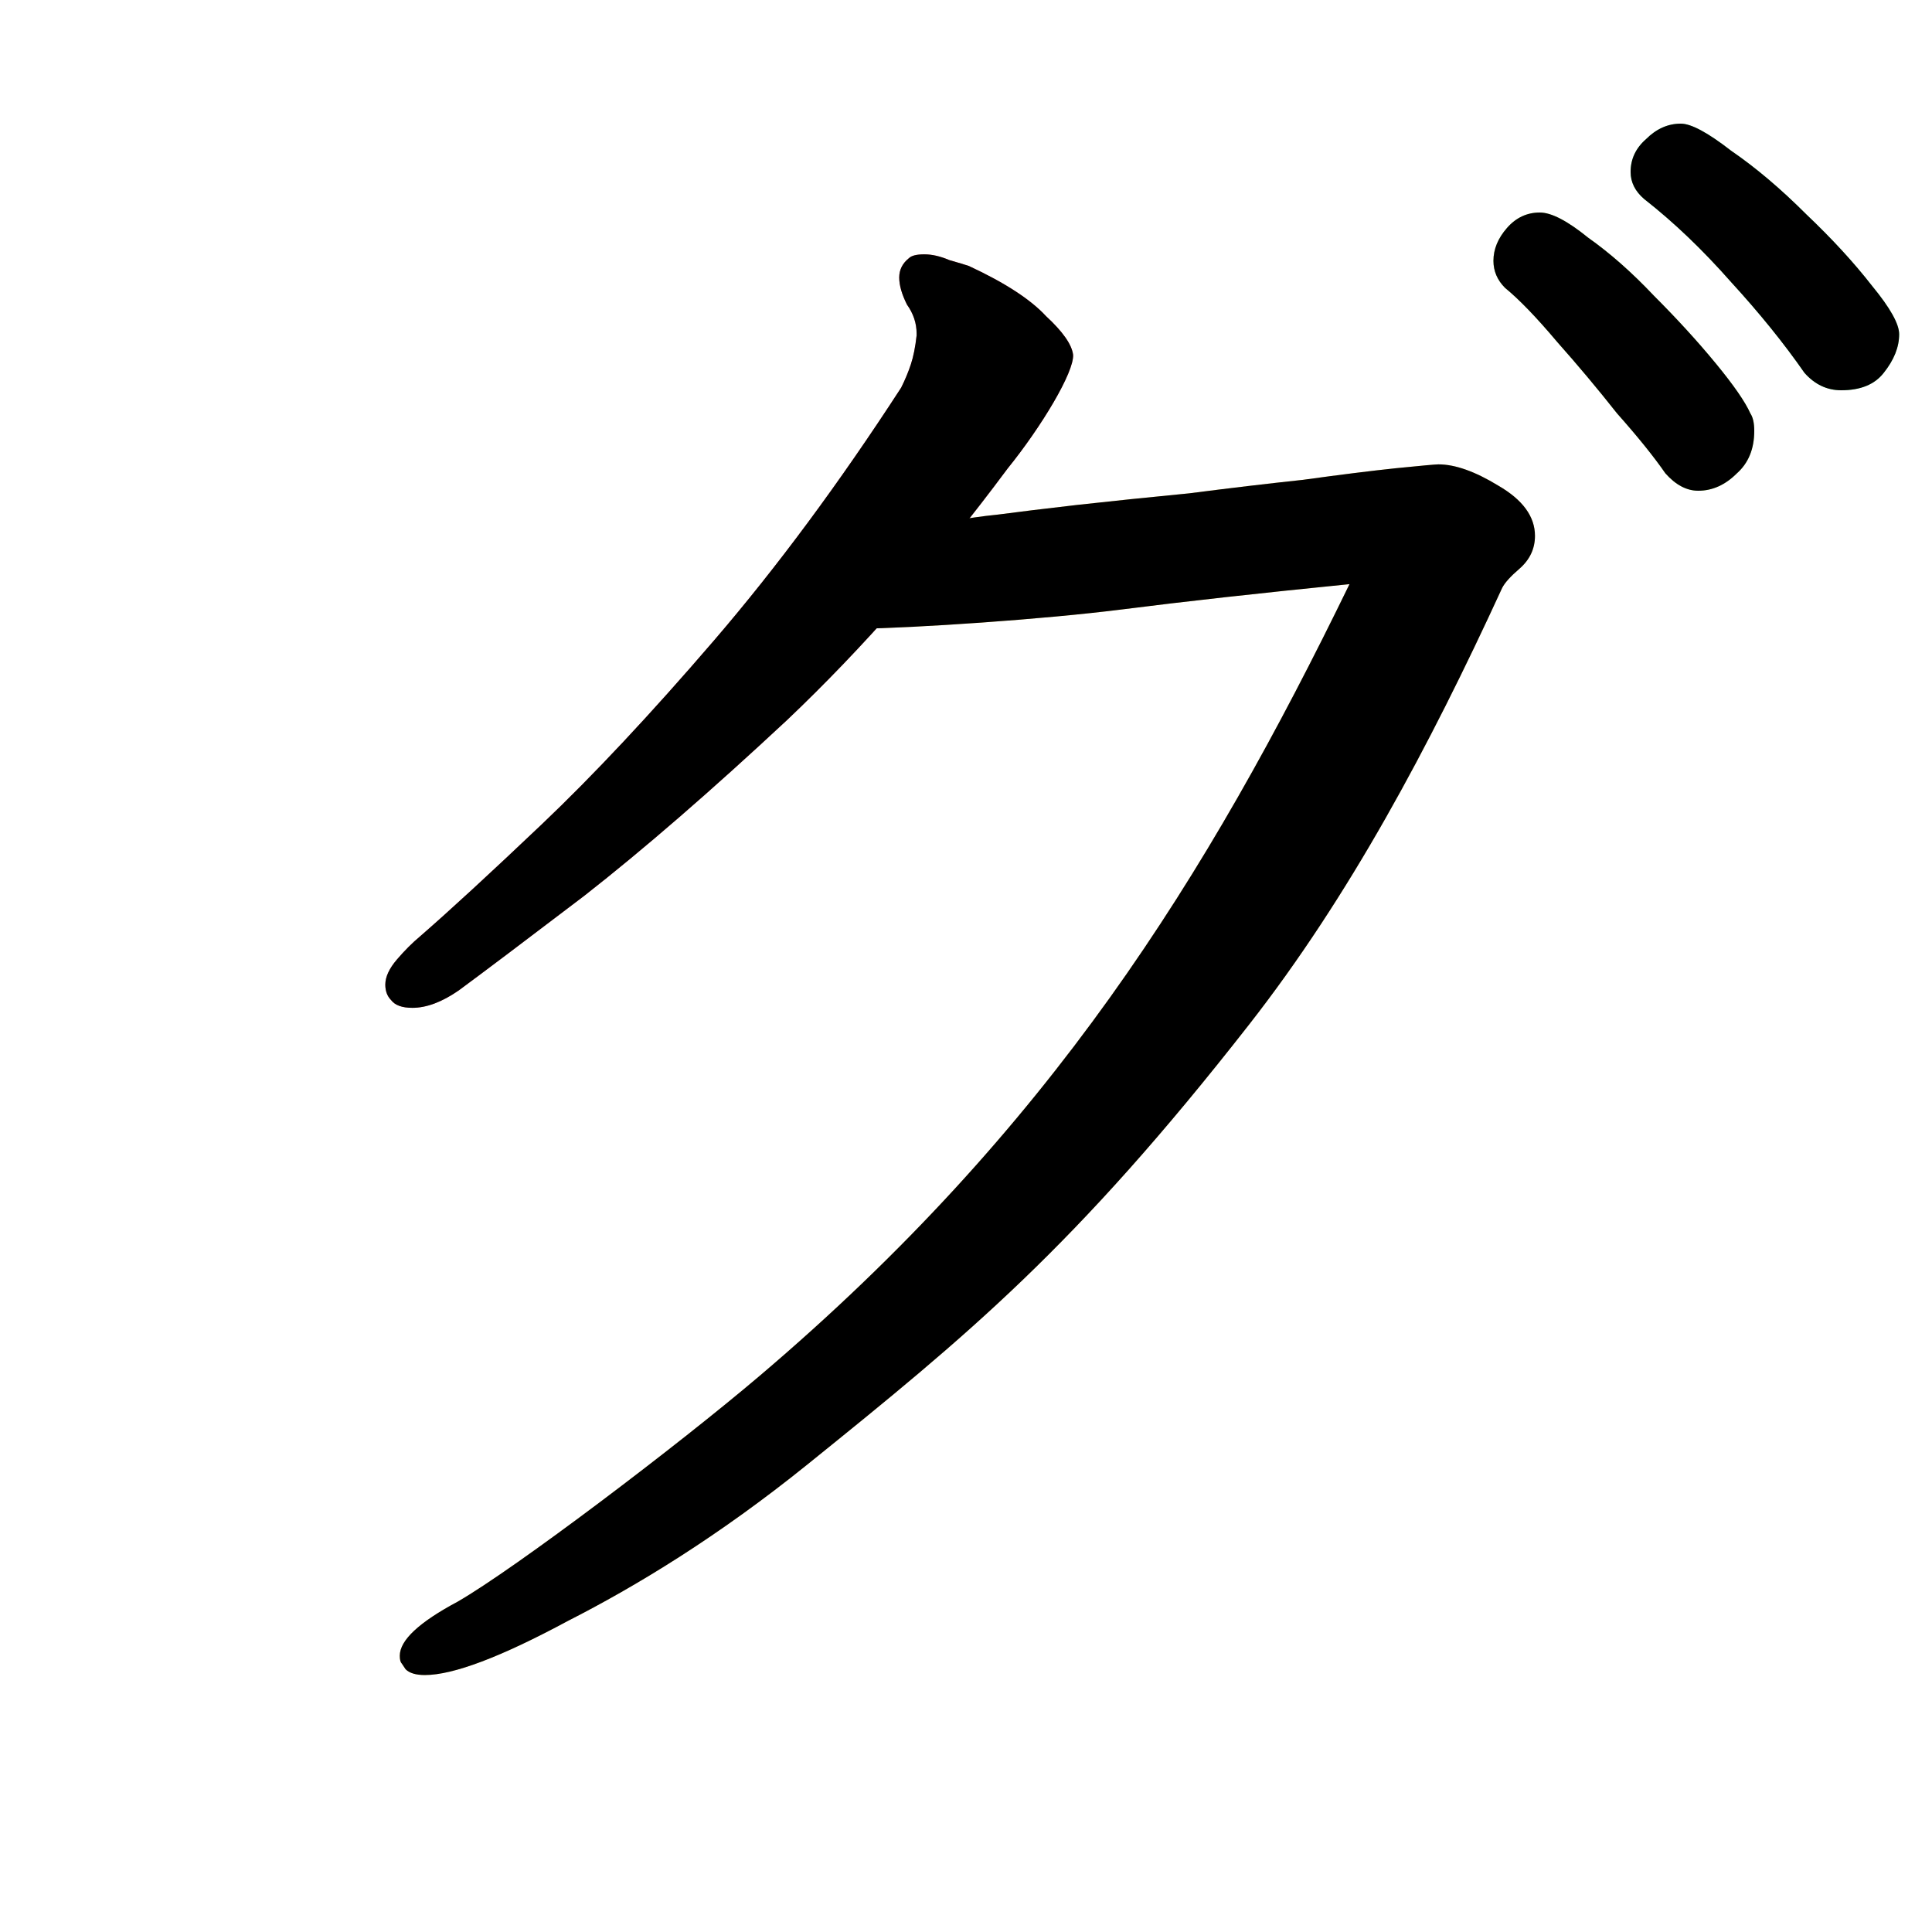
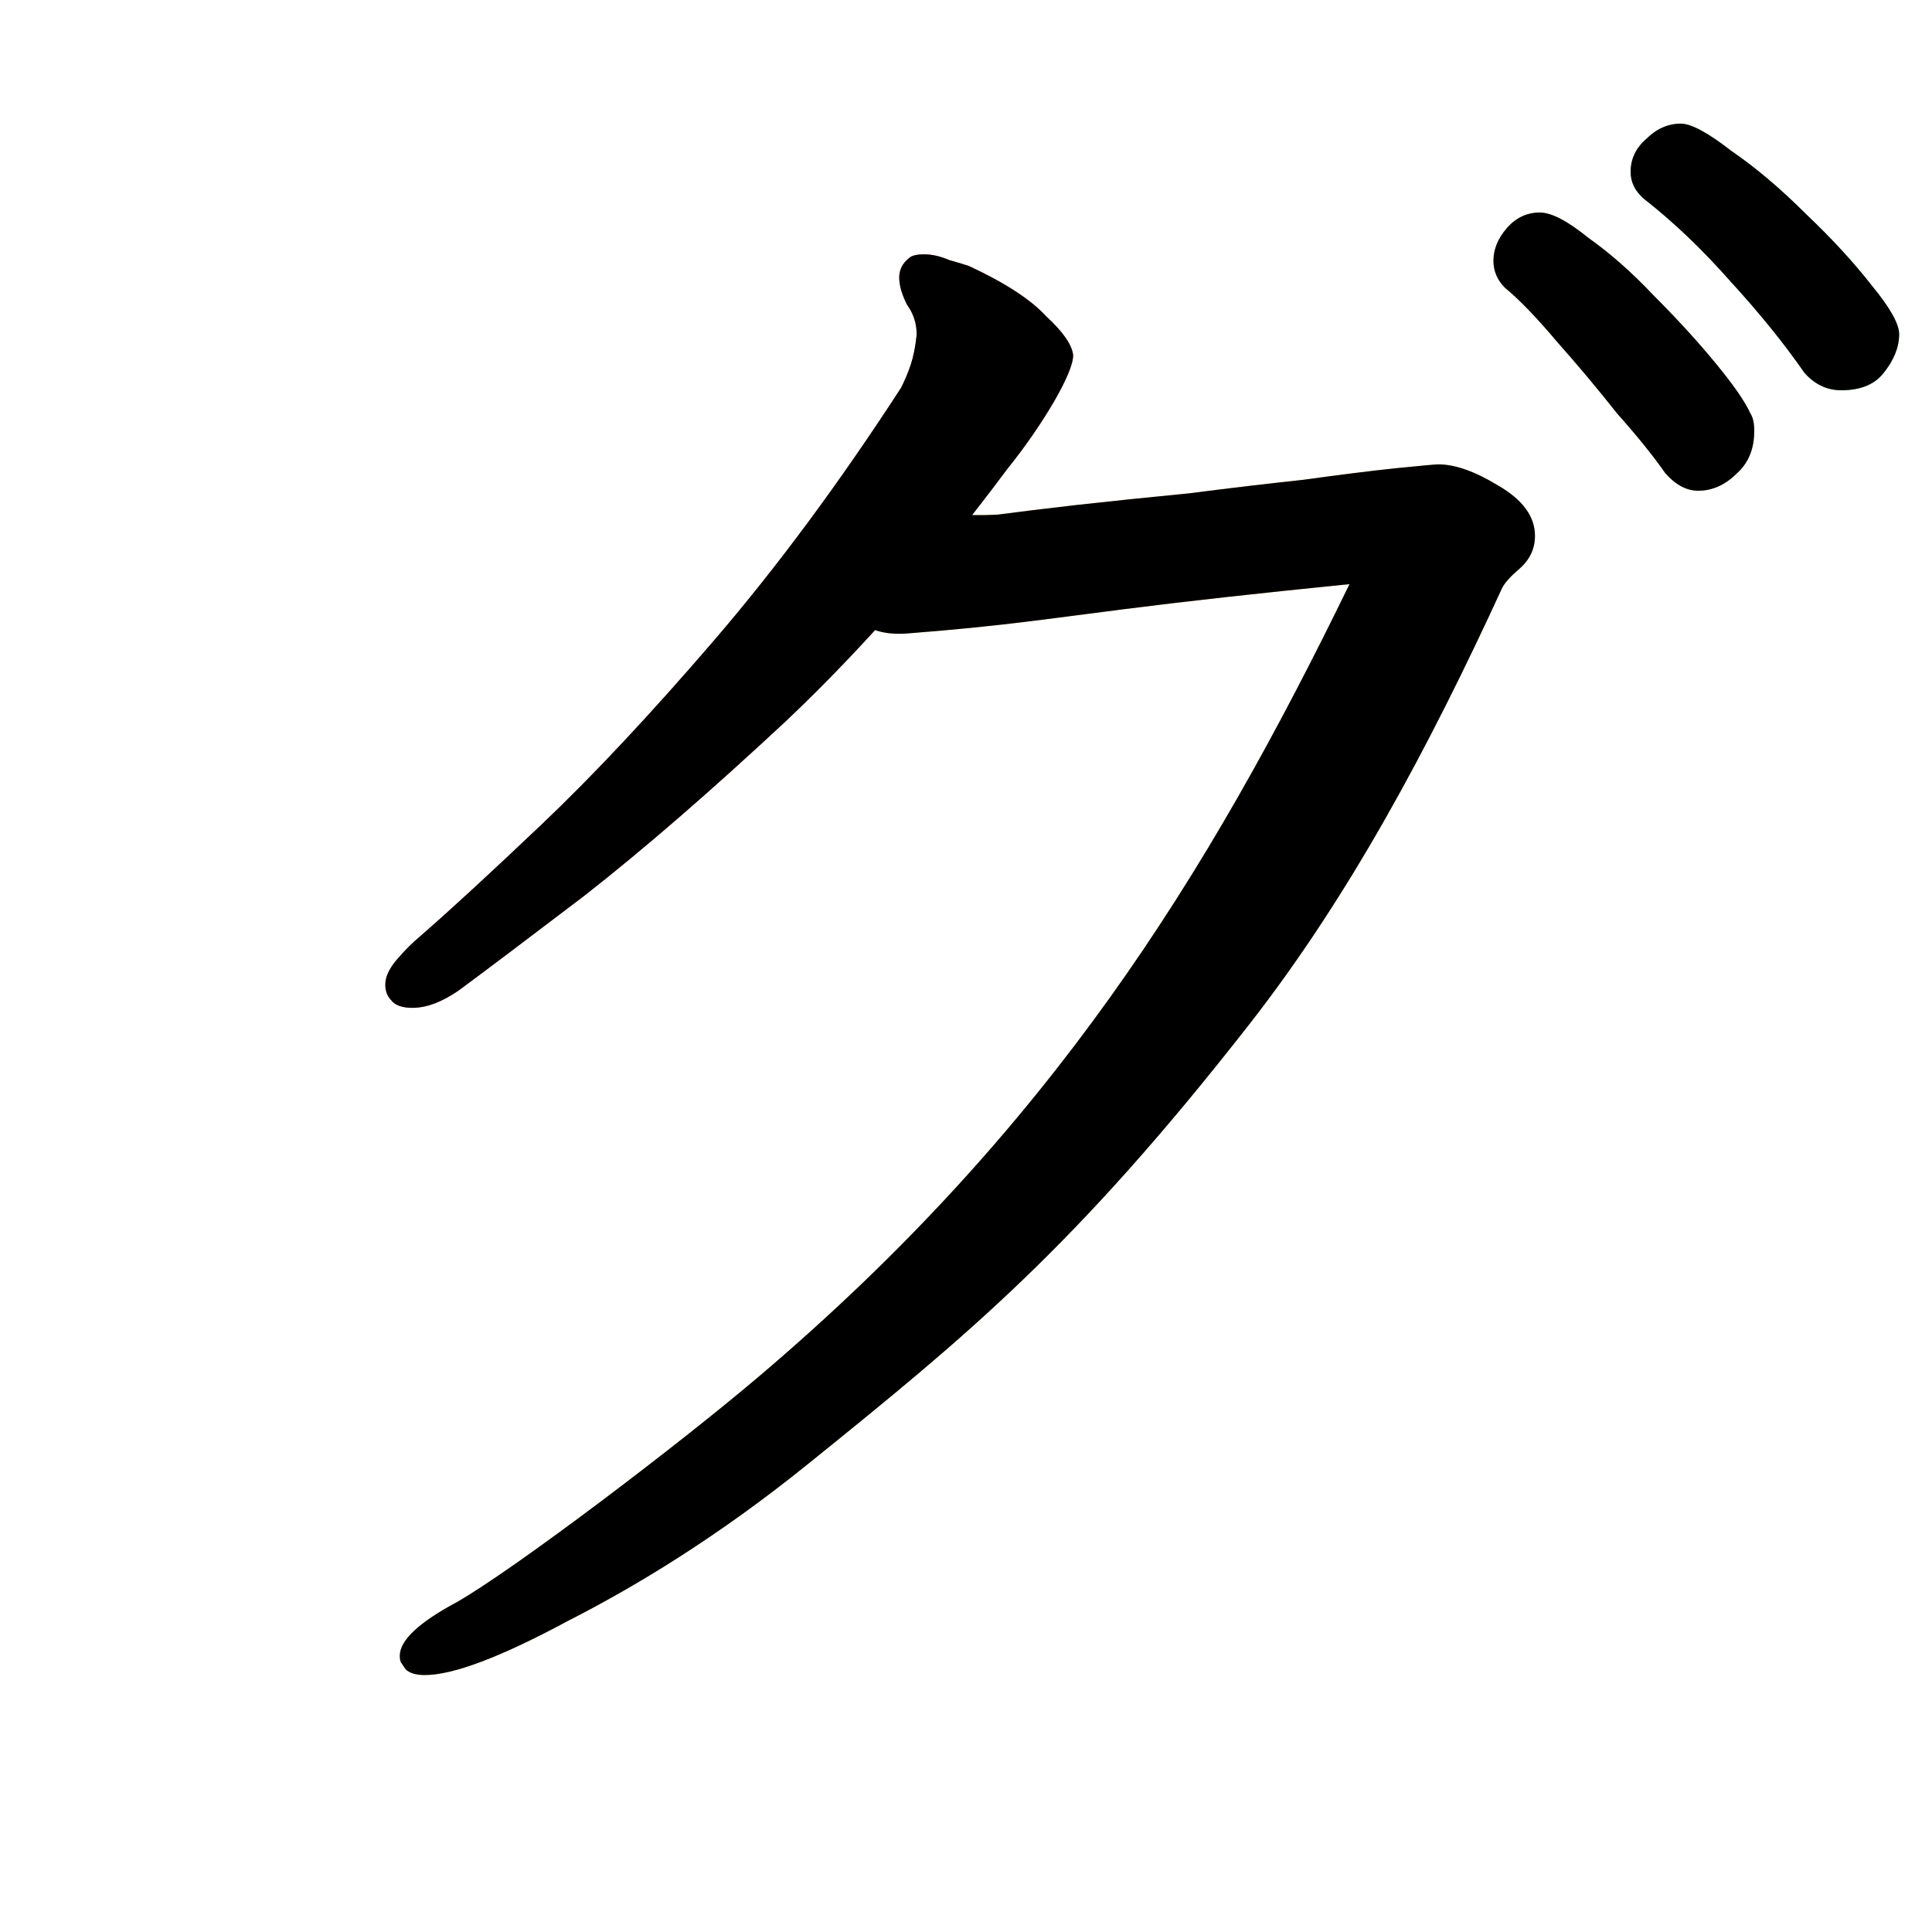
<svg xmlns="http://www.w3.org/2000/svg" xmlns:xlink="http://www.w3.org/1999/xlink" width="1024" height="1024" viewBox="0 0 1024 1024" version="2" id="svg82337">
  <defs id="defs82334">
-     <clipPath id="clipPath6719">
-       <use id="clone4579" xlink:href="#path2" />
+     <clipPath id="clipPath9483">
+       <use id="clone1899" xlink:href="#path2" />
    </clipPath>
-     <clipPath id="clipPath6213">
-       <use id="clone4509" xlink:href="#path12" />
+     <clipPath id="clipPath5948">
+       <use id="clone8319" xlink:href="#path12" />
    </clipPath>
-     <clipPath id="clipPath6012">
-       <use id="clone4744" xlink:href="#path1" />
+     <clipPath id="clipPath8152">
+       <use id="clone489" xlink:href="#path1" />
    </clipPath>
-     <clipPath id="clipPath6224">
-       <use id="clone1410" xlink:href="#flowRoot1" />
+     <clipPath id="clipPath4655">
+       <use id="clone241" xlink:href="#flowRoot1" />
    </clipPath>
  </defs>
  <g id="g12">
    <path style="font-weight:600;font-size:1024px;line-height:1;font-family:'Klee One';display:inline;fill:#f66d6d" d="m 533.952,248.472 c 18.168,-22.448 35.363,-51.222 34.816,-60.416 -0.683,-5.461 -5.461,-12.288 -14.336,-20.48 -8.192,-8.875 -21.845,-17.749 -40.96,-26.624 -2.048,-0.683 -5.461,-1.707 -10.24,-3.072 -4.779,-2.048 -9.216,-3.072 -13.312,-3.072 -4.096,0 -6.827,0.683 -8.192,2.048 -3.413,2.731 -5.12,6.144 -5.12,10.24 0,4.096 1.365,8.875 4.096,14.336 3.413,4.779 5.12,9.899 5.12,15.36 v 1.024 c -0.683,6.144 -1.707,11.264 -3.072,15.36 -1.365,4.096 -3.072,8.192 -5.12,12.288 -32.768,50.517 -65.877,95.232 -99.328,134.144 -33.451,38.912 -63.829,71.339 -91.136,97.28 -27.307,25.941 -48.811,45.739 -64.512,59.392 -4.096,3.413 -8.192,7.509 -12.288,12.288 -4.096,4.779 -6.144,9.216 -6.144,13.312 0,3.413 1.024,6.144 3.072,8.192 2.048,2.731 5.803,4.096 11.264,4.096 7.509,0 15.701,-3.072 24.576,-9.216 12.971,-9.557 35.157,-26.283 66.56,-50.176 31.403,-24.576 67.243,-55.637 107.52,-93.184 40.277,-38.229 79.189,-82.603 116.736,-133.12 z" id="path2" />
-     <path style="font-weight:600;font-size:1024px;line-height:1;font-family:'Klee One';fill:#f5d36c;fill-opacity:1" d="m 454.417,333.299 c 31.079,-0.508 97.908,-4.915 141.036,-10.379 32.085,-4.096 72.021,-8.533 119.808,-13.312 -75.844,155.947 -158.811,288.875 -312.403,419.431 -44.029,37.425 -129.522,102.103 -160.242,119.852 -20.48,10.923 -30.72,20.48 -30.72,28.672 0,2.048 0.341,3.413 1.024,4.096 l 2.048,3.072 c 2.048,2.048 5.461,3.072 10.24,3.072 15.019,0 40.277,-9.557 75.776,-28.672 36.181,-18.432 79.58,-44.71 126.976,-82.944 84.908,-68.495 141.496,-114.717 234.053,-233.107 52.985,-67.773 95.232,-146.773 134.144,-231.424 1.365,-2.731 4.437,-6.144 9.216,-10.24 5.461,-4.779 8.192,-10.581 8.192,-17.408 0,-10.24 -6.485,-19.115 -19.456,-26.624 -12.288,-7.509 -22.869,-11.264 -31.744,-11.264 -1.365,0 -8.875,0.683 -22.528,2.048 -12.971,1.365 -29.355,3.413 -49.152,6.144 -19.115,2.048 -39.253,4.437 -60.416,7.168 -21.163,2.048 -40.96,4.096 -59.392,6.144 -17.749,2.048 -31.744,3.755 -41.984,5.12 -17.84,1.766 -29.772,4.726 -47.356,7.096 -42.329,5.706 -58.2,53.967 -27.121,53.459 z" id="path12" />
+     <path style="font-weight:600;font-size:1024px;line-height:1;font-family:'Klee One';fill:#f5d36c;fill-opacity:1" d="m 480.985,335.737 c 49.922,-3.896 71.339,-7.352 114.468,-12.817 32.085,-4.096 72.021,-8.533 119.808,-13.312 -75.844,155.947 -158.811,288.875 -312.403,419.431 -44.029,37.425 -129.522,102.103 -160.242,119.852 -20.48,10.923 -30.72,20.48 -30.72,28.672 0,2.048 0.341,3.413 1.024,4.096 l 2.048,3.072 c 2.048,2.048 5.461,3.072 10.24,3.072 15.019,0 40.277,-9.557 75.776,-28.672 36.181,-18.432 79.58,-44.71 126.976,-82.944 84.908,-68.495 141.496,-114.717 234.053,-233.107 52.985,-67.773 95.232,-146.773 134.144,-231.424 1.365,-2.731 4.437,-6.144 9.216,-10.24 5.461,-4.779 8.192,-10.581 8.192,-17.408 0,-10.24 -6.485,-19.115 -19.456,-26.624 -12.288,-7.509 -22.869,-11.264 -31.744,-11.264 -1.365,0 -8.875,0.683 -22.528,2.048 -12.971,1.365 -29.355,3.413 -49.152,6.144 -19.115,2.048 -39.253,4.437 -60.416,7.168 -21.163,2.048 -40.96,4.096 -59.392,6.144 -17.749,2.048 -31.744,3.755 -41.984,5.12 -20.381,1.131 -23.209,-1.626 -40.792,0.745 -42.329,5.706 -57.037,66.144 -7.115,62.248 z" id="path12" />
    <path style="font-weight:600;font-size:1024px;line-height:1;font-family:'Klee One';fill:#b2f46b" d="m 920.576,250.88 q 9.216,-8.192 9.216,-22.528 0,-6.144 -2.048,-9.216 -4.096,-9.216 -18.432,-26.624 -14.336,-17.408 -32.768,-35.84 -17.408,-18.432 -34.816,-30.72 -16.384,-13.312 -25.6,-13.312 -10.24,0 -17.408,8.192 -7.168,8.192 -7.168,17.408 0,8.192 6.144,14.336 11.264,9.216 27.648,28.672 16.384,18.432 31.744,37.888 16.384,18.432 25.6,31.744 8.192,9.216 17.408,9.216 11.264,0 20.48,-9.216 z" id="path1" />
    <path style="font-weight:600;font-size:1024px;line-height:1;font-family:'Klee One';fill:#6af387" d="m 1006.592,177.152 q 0,-8.192 -14.336,-25.6 Q 977.92,133.12 957.44,113.664 936.96,93.184 917.504,79.872 899.072,65.536 890.88,65.536 q -10.24,0 -18.432,8.192 -8.192,7.168 -8.192,17.408 0,8.192 7.168,14.336 23.552,18.432 46.08,44.032 22.528,24.576 38.912,48.128 8.192,9.216 19.456,9.216 15.36,0 22.528,-9.216 8.192,-10.24 8.192,-20.48 z" id="flowRoot1" />
  </g>
  <g id="g13">
-     <path style="font-variation-settings:normal;display:inline;opacity:1;vector-effect:none;fill:none;fill-opacity:1;stroke:#000000;stroke-width:128;stroke-linecap:round;stroke-linejoin:miter;stroke-miterlimit:4;stroke-dasharray:none;stroke-dashoffset:0;stroke-opacity:1;-inkscape-stroke:none;stop-color:#000000;stop-opacity:1" d="M 491.949,70.496 C 626.995,205.851 251.146,493.292 251.146,493.292" id="path13" clip-path="url(#clipPath6719)" />
-     <path style="font-variation-settings:normal;opacity:1;vector-effect:none;fill:none;fill-opacity:1;stroke:#000000;stroke-width:128;stroke-linecap:round;stroke-linejoin:miter;stroke-miterlimit:4;stroke-dasharray:none;stroke-dashoffset:0;stroke-opacity:1;-inkscape-stroke:none;stop-color:#000000;stop-opacity:1" d="m 365.166,303.539 398.167,-66.56 c 39.794,220.935 -499.775,628.611 -499.775,628.611" id="path14" clip-path="url(#clipPath6213)" />
-     <path style="font-variation-settings:normal;opacity:1;vector-effect:none;fill:none;fill-opacity:1;stroke:#000000;stroke-width:128;stroke-linecap:round;stroke-linejoin:miter;stroke-miterlimit:4;stroke-dasharray:none;stroke-dashoffset:0;stroke-opacity:1;-inkscape-stroke:none;stop-color:#000000;stop-opacity:1" d="M 755.125,71.86 879.083,206.596" id="path15" clip-path="url(#clipPath6012)" />
-     <path style="font-variation-settings:normal;opacity:1;vector-effect:none;fill:none;fill-opacity:1;stroke:#000000;stroke-width:128;stroke-linecap:round;stroke-linejoin:miter;stroke-miterlimit:4;stroke-dasharray:none;stroke-dashoffset:0;stroke-opacity:1;-inkscape-stroke:none;stop-color:#000000;stop-opacity:1" d="M 829.38,23.953 953.338,156.894" id="path16" clip-path="url(#clipPath6224)" />
+     <path style="font-variation-settings:normal;display:inline;opacity:1;vector-effect:none;fill:none;fill-opacity:1;stroke:#000000;stroke-width:128;stroke-linecap:round;stroke-linejoin:miter;stroke-miterlimit:4;stroke-dasharray:none;stroke-dashoffset:0;stroke-opacity:1;-inkscape-stroke:none;stop-color:#000000;stop-opacity:1" d="M 491.949,70.496 C 626.995,205.851 251.146,493.292 251.146,493.292" id="path13" clip-path="url(#clipPath9483)" />
+     <path style="font-variation-settings:normal;opacity:1;vector-effect:none;fill:none;fill-opacity:1;stroke:#000000;stroke-width:128;stroke-linecap:round;stroke-linejoin:miter;stroke-miterlimit:4;stroke-dasharray:none;stroke-dashoffset:0;stroke-opacity:1;-inkscape-stroke:none;stop-color:#000000;stop-opacity:1" d="m 376.871,299.707 386.462,-62.727 c 80.591,170.693 -499.775,628.611 -499.775,628.611" id="path14" clip-path="url(#clipPath5948)" />
+     <path style="font-variation-settings:normal;opacity:1;vector-effect:none;fill:none;fill-opacity:1;stroke:#000000;stroke-width:128;stroke-linecap:round;stroke-linejoin:miter;stroke-miterlimit:4;stroke-dasharray:none;stroke-dashoffset:0;stroke-opacity:1;-inkscape-stroke:none;stop-color:#000000;stop-opacity:1" d="M 755.125,71.86 879.083,206.596" id="path15" clip-path="url(#clipPath8152)" />
+     <path style="font-variation-settings:normal;opacity:1;vector-effect:none;fill:none;fill-opacity:1;stroke:#000000;stroke-width:128;stroke-linecap:round;stroke-linejoin:miter;stroke-miterlimit:4;stroke-dasharray:none;stroke-dashoffset:0;stroke-opacity:1;-inkscape-stroke:none;stop-color:#000000;stop-opacity:1" d="M 829.38,23.953 953.338,156.894" id="path16" clip-path="url(#clipPath4655)" />
  </g>
</svg>
